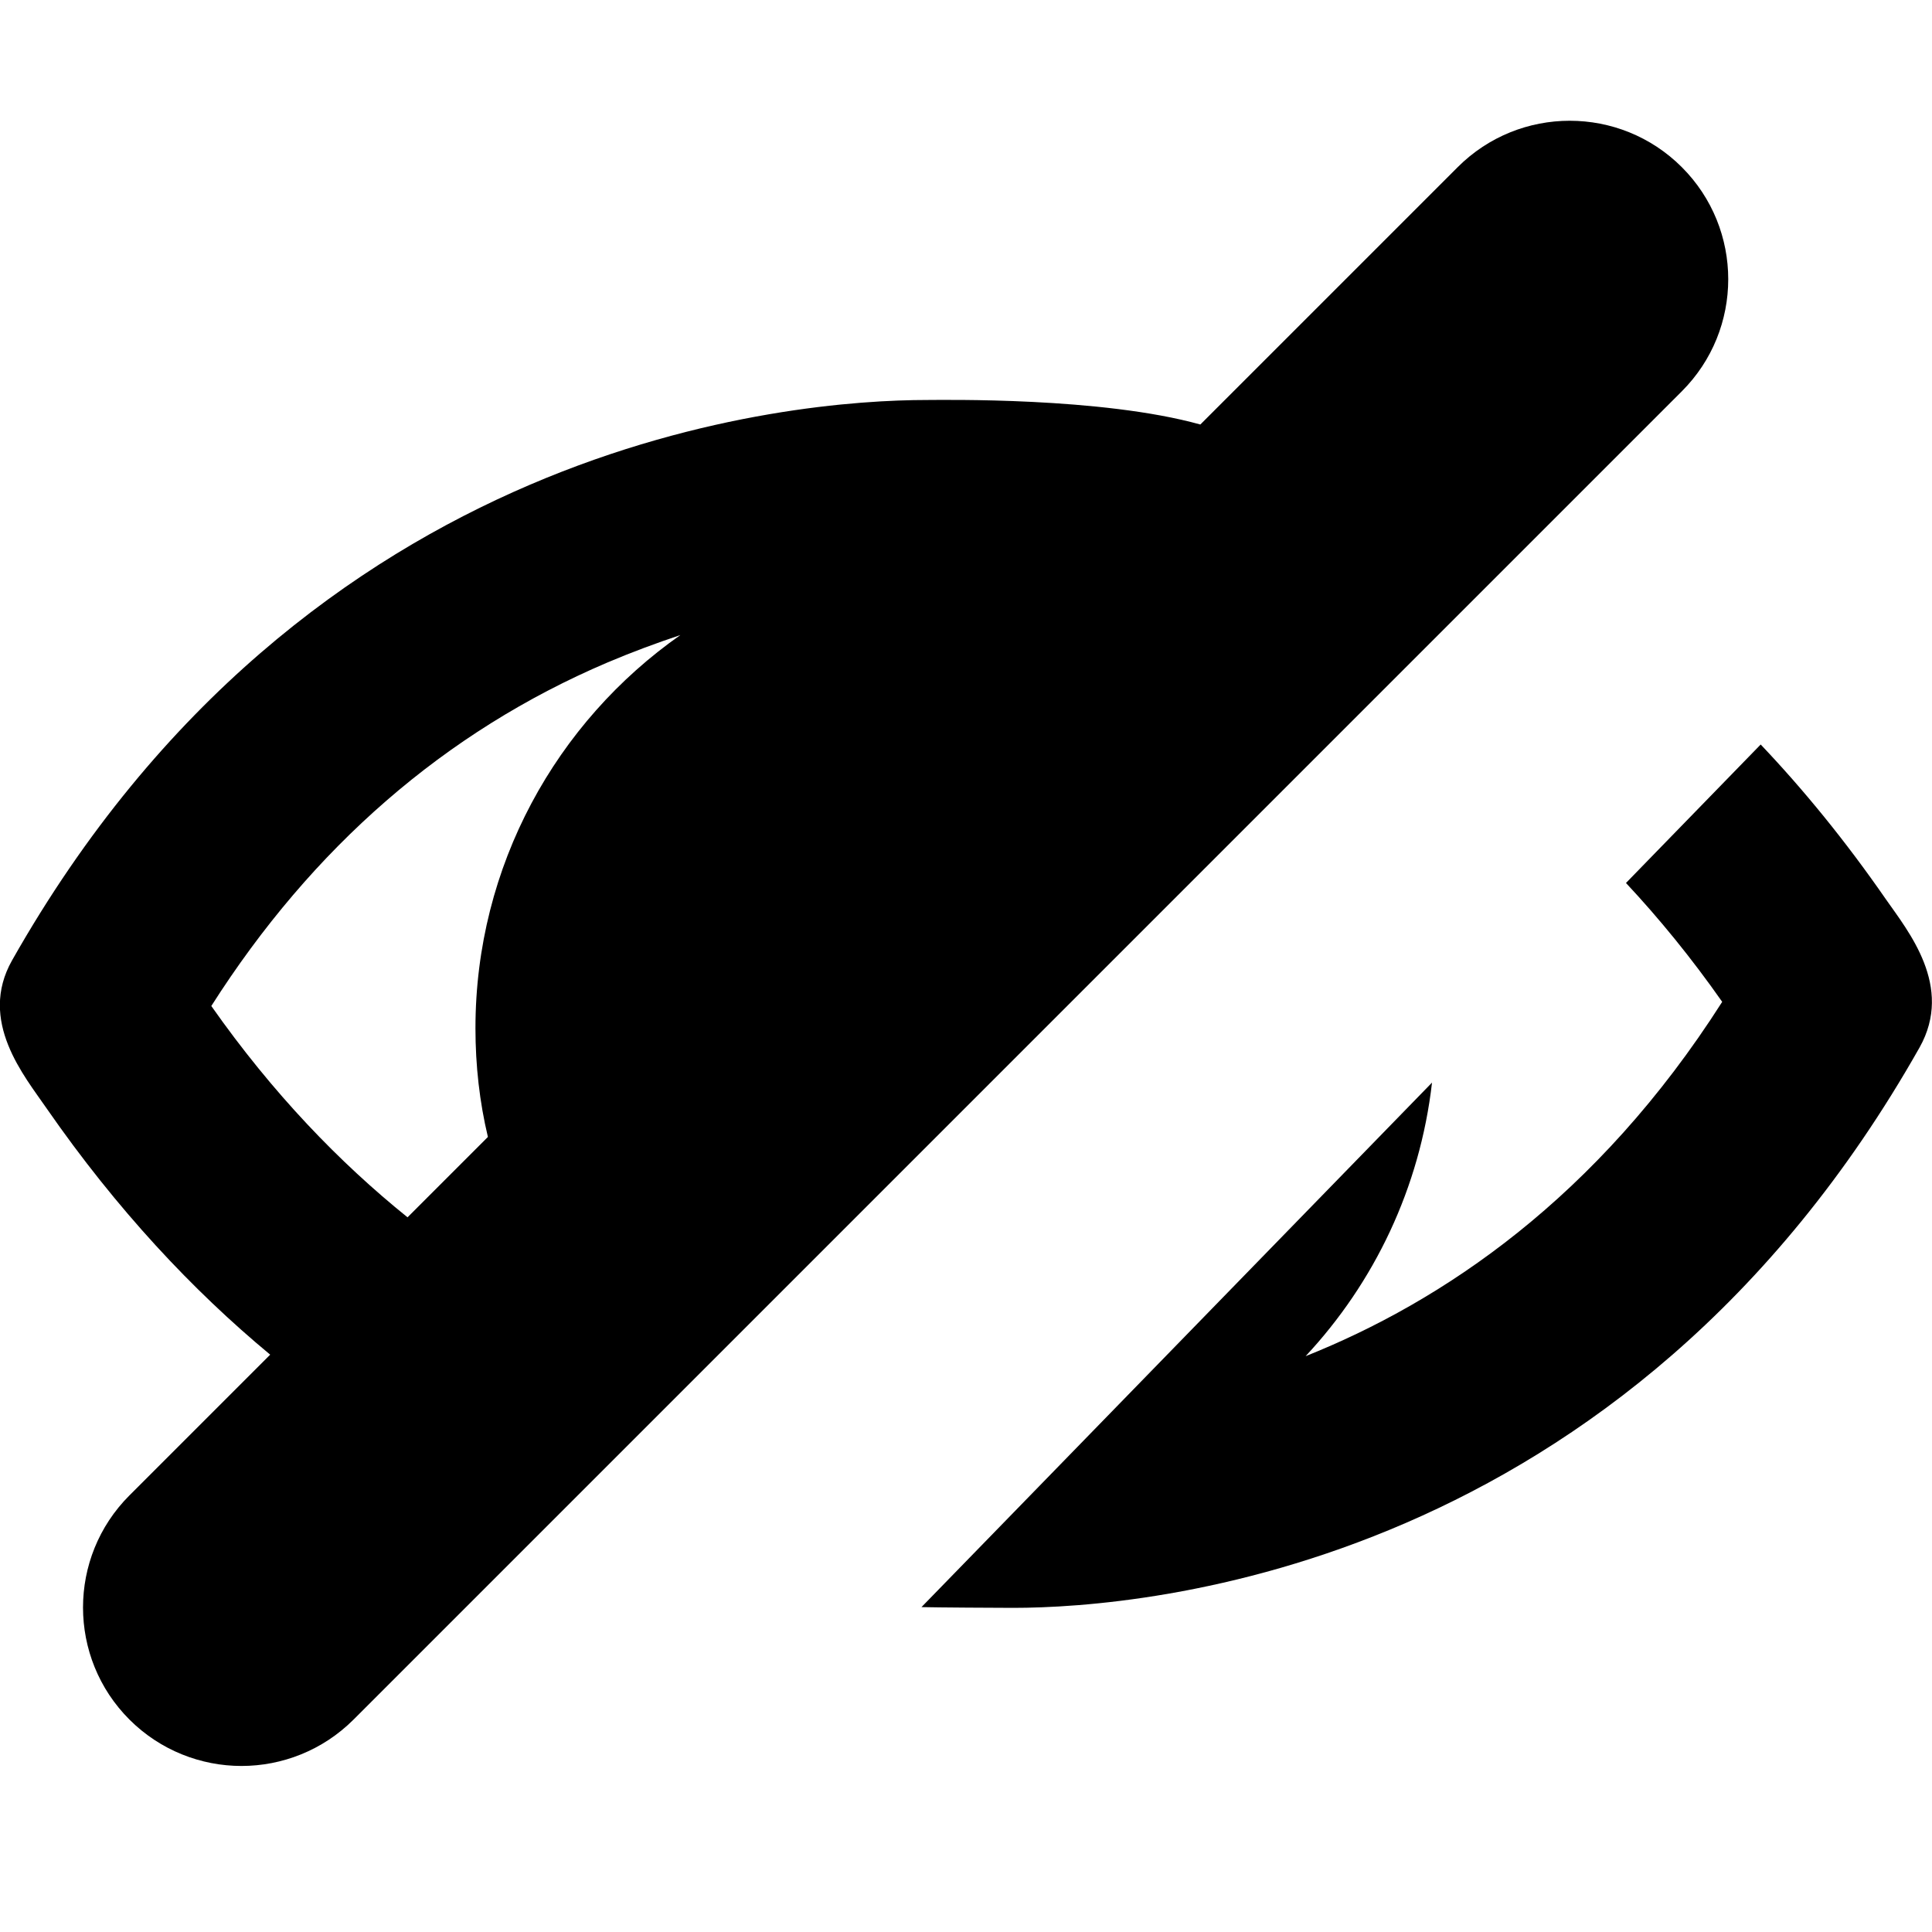
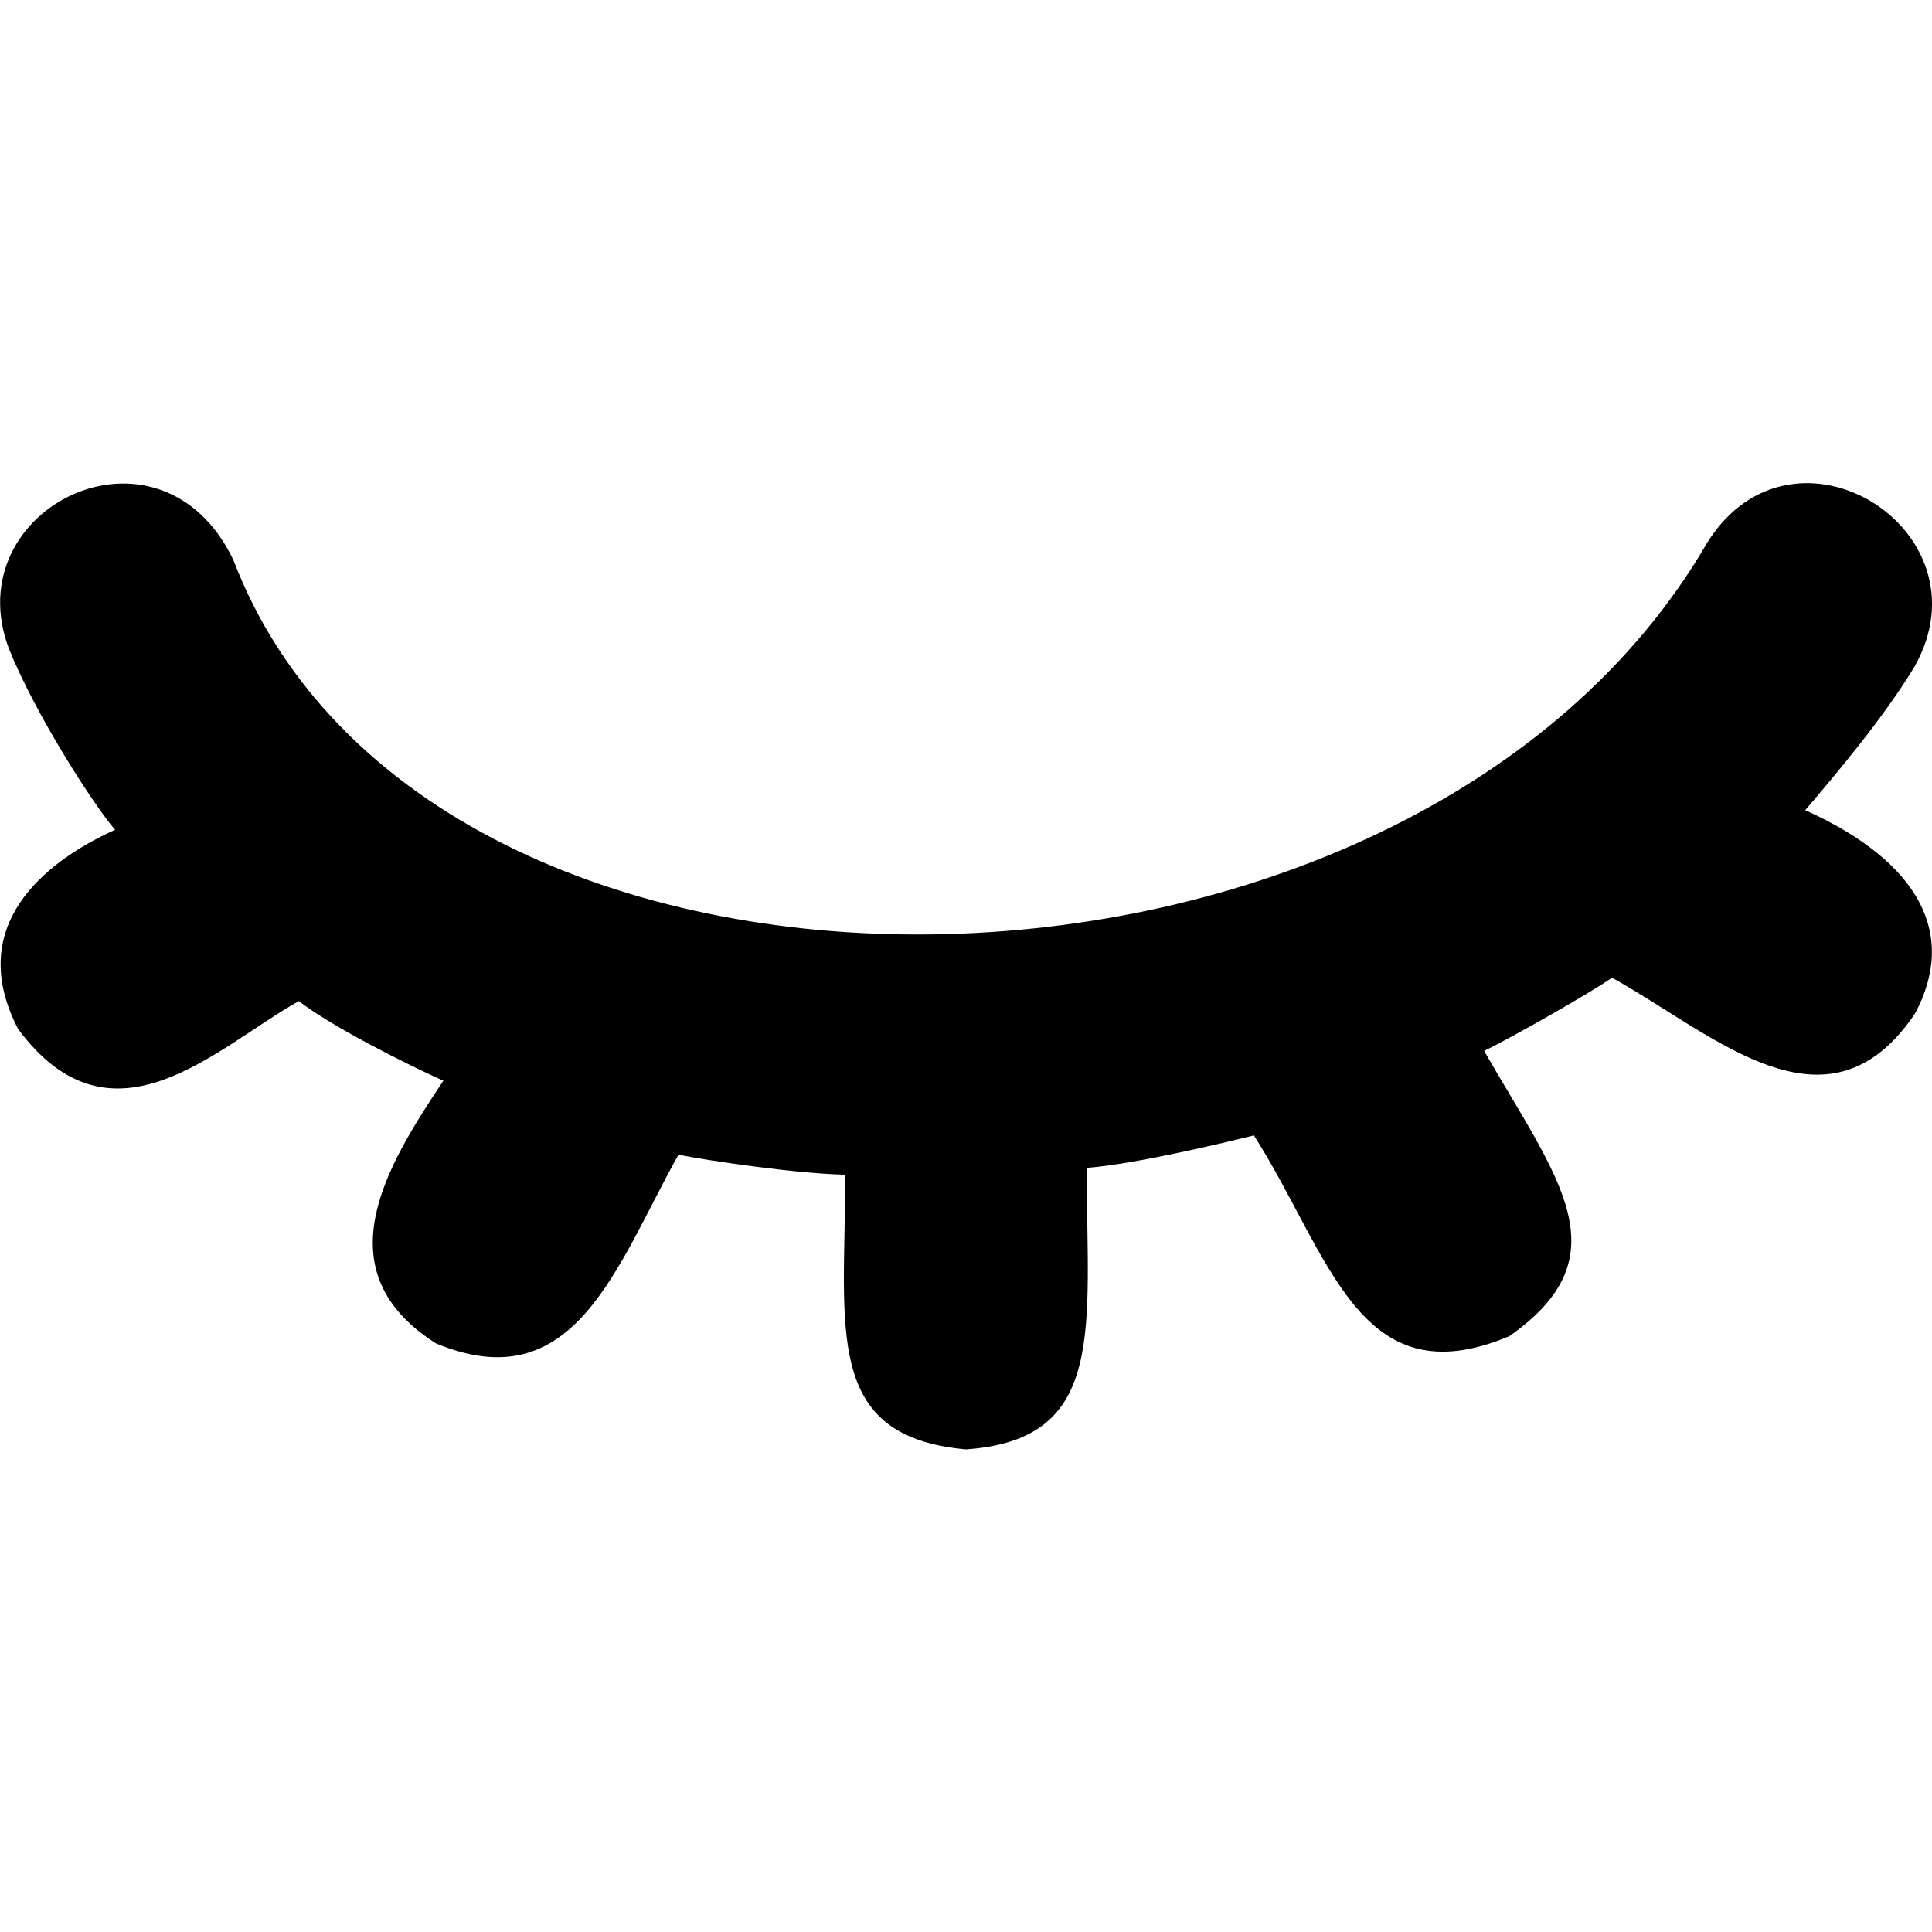
<svg xmlns="http://www.w3.org/2000/svg" viewBox="0 0 512 512">
-   <path class="lexicon-icon-outline lx-hidden-left" d="M445.7,44.3c-16.4-16.4-43-16.4-59.4,0l-68.2,68.2c-26.2-7.3-68.3-6.5-72.4-6.5C210,106,81.3,116.5,3.2,254.5c-9.1,16.1,3.3,30.7,9.2,39.3C31,320.6,51.1,342,71.6,359l-37.3,37.3c-16.4,16.4-16.4,43,0,59.4C42.5,463.9,53.3,468,64,468s21.5-4.1,29.7-12.3l352-352C462.1,87.3,462.1,60.7,445.7,44.3z M56,266.6c26.8-42.1,62-72.7,104.9-91c6.6-2.8,13.1-5.2,19.4-7.3c-32.8,23-54.3,61.1-54.3,104.2c0,9.9,1.1,19.6,3.3,28.8L108,322.6C90,308.1,72.3,289.8,56,266.6z" />
-   <path class="lexicon-icon-outline lx-hidden-right" d="M499.7,238.2c-10.6-15.3-21.7-28.9-33.1-40.9L430.9,234c8.7,9.3,17.3,19.8,25.5,31.5c-33.2,52.1-74.3,79.5-110.4,93.9c18.2-19.5,30.3-44.6,33.5-72.5l-135.3,139c3.7,0.1,20.3,0.2,24.3,0.2c35.2,0,162.2-10.5,240.2-148.5C517.8,261.4,505.7,246.8,499.7,238.2z" />
+   <path class="lexicon-icon-outline" d="M478.4,214.7c7.1-8.3,20.8-24.4,29-38.1c20.4-36.2-32.2-69-54.9-32.9c-78.7,135.8-339,139.8-390.7,4.6C42.4,108-11.9,134.5,2.4,172c7,17.4,22.6,41.6,28.1,47.9c-19,8.6-39.8,25.6-25.7,52.8c25,33.7,52.7,4.7,74.4-7.4c8.7,6.8,29.3,17.1,38.3,21.1c-15,22.5-32.3,50.3-2,69.6c36.8,15.3,47.7-20.2,64.3-50c7.2,1.5,31.7,5.1,44.2,5.3c0,40.8-6.1,69.4,32,72.8c37.5-2.6,32-32,32-74.6c13.2-1,38.2-7.1,44.3-8.6c20.3,31.9,27.8,70,67.7,53.2c30.3-21.3,13-41.4-6.7-75.6c7.3-3.5,28.7-15.7,33.9-19.4c27.2,15.1,57.1,43.9,80.3,9.5C518.7,247.7,508.8,228.4,478.4,214.7z" />
</svg>
